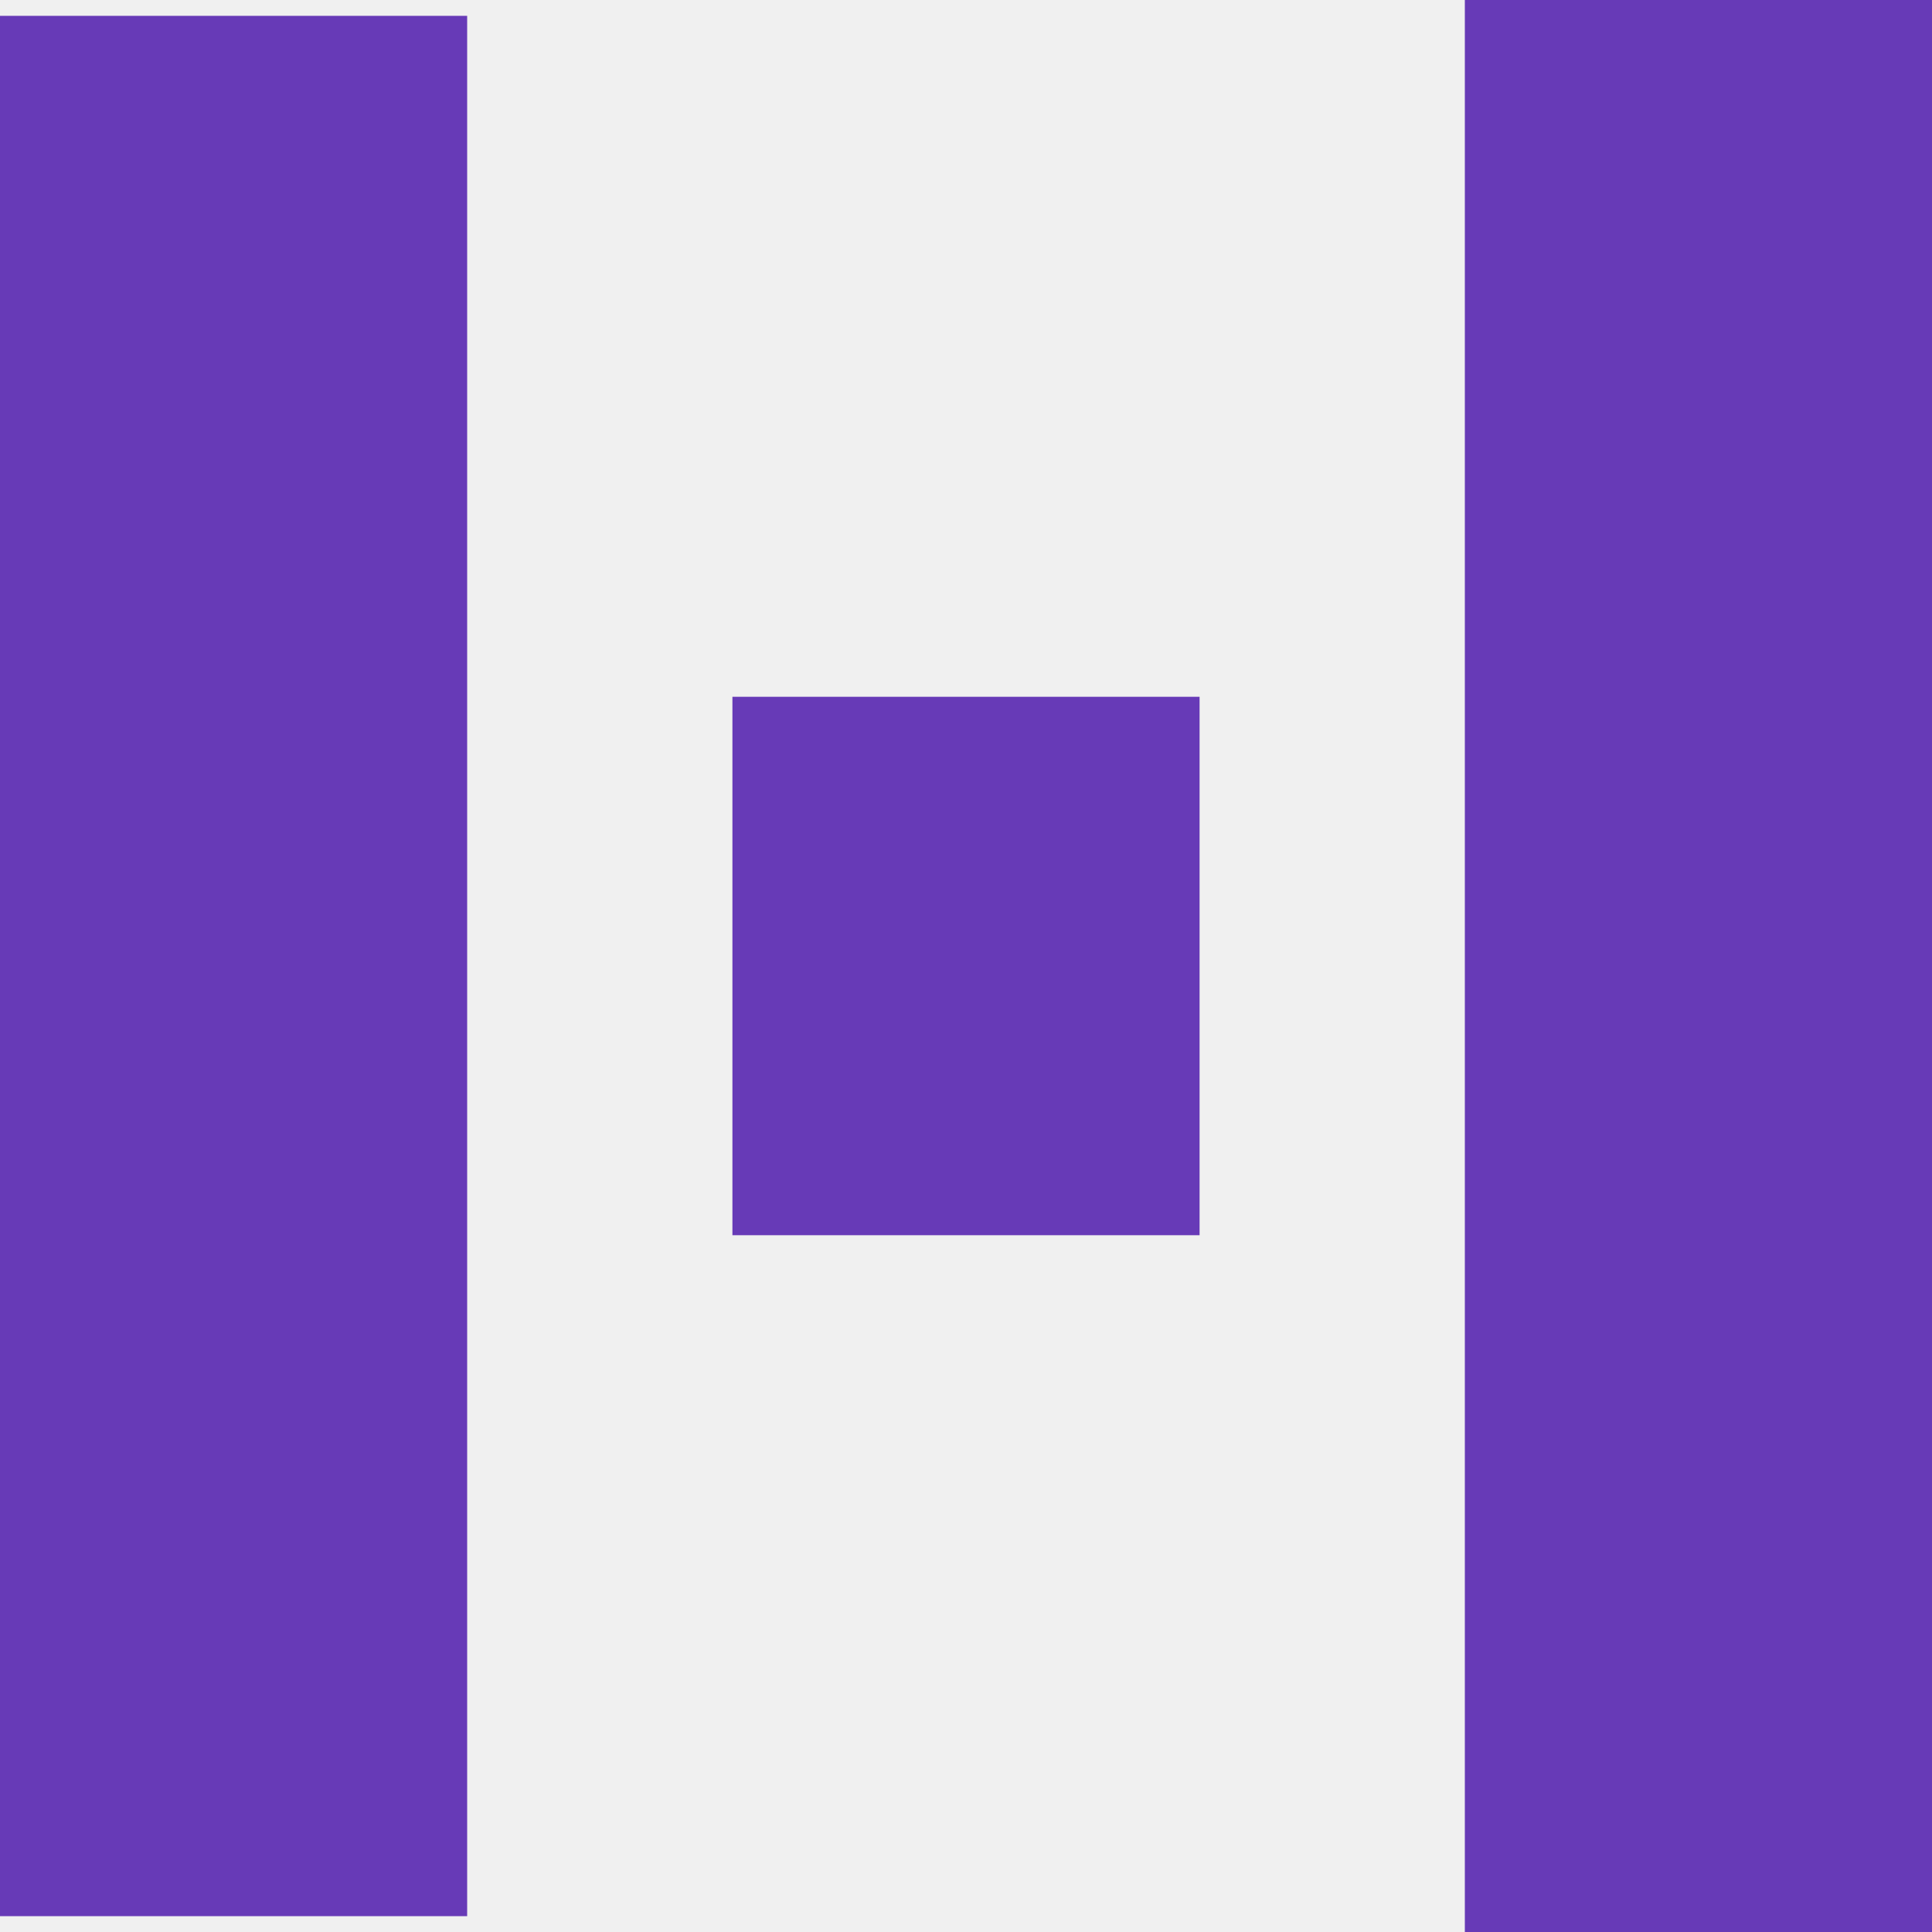
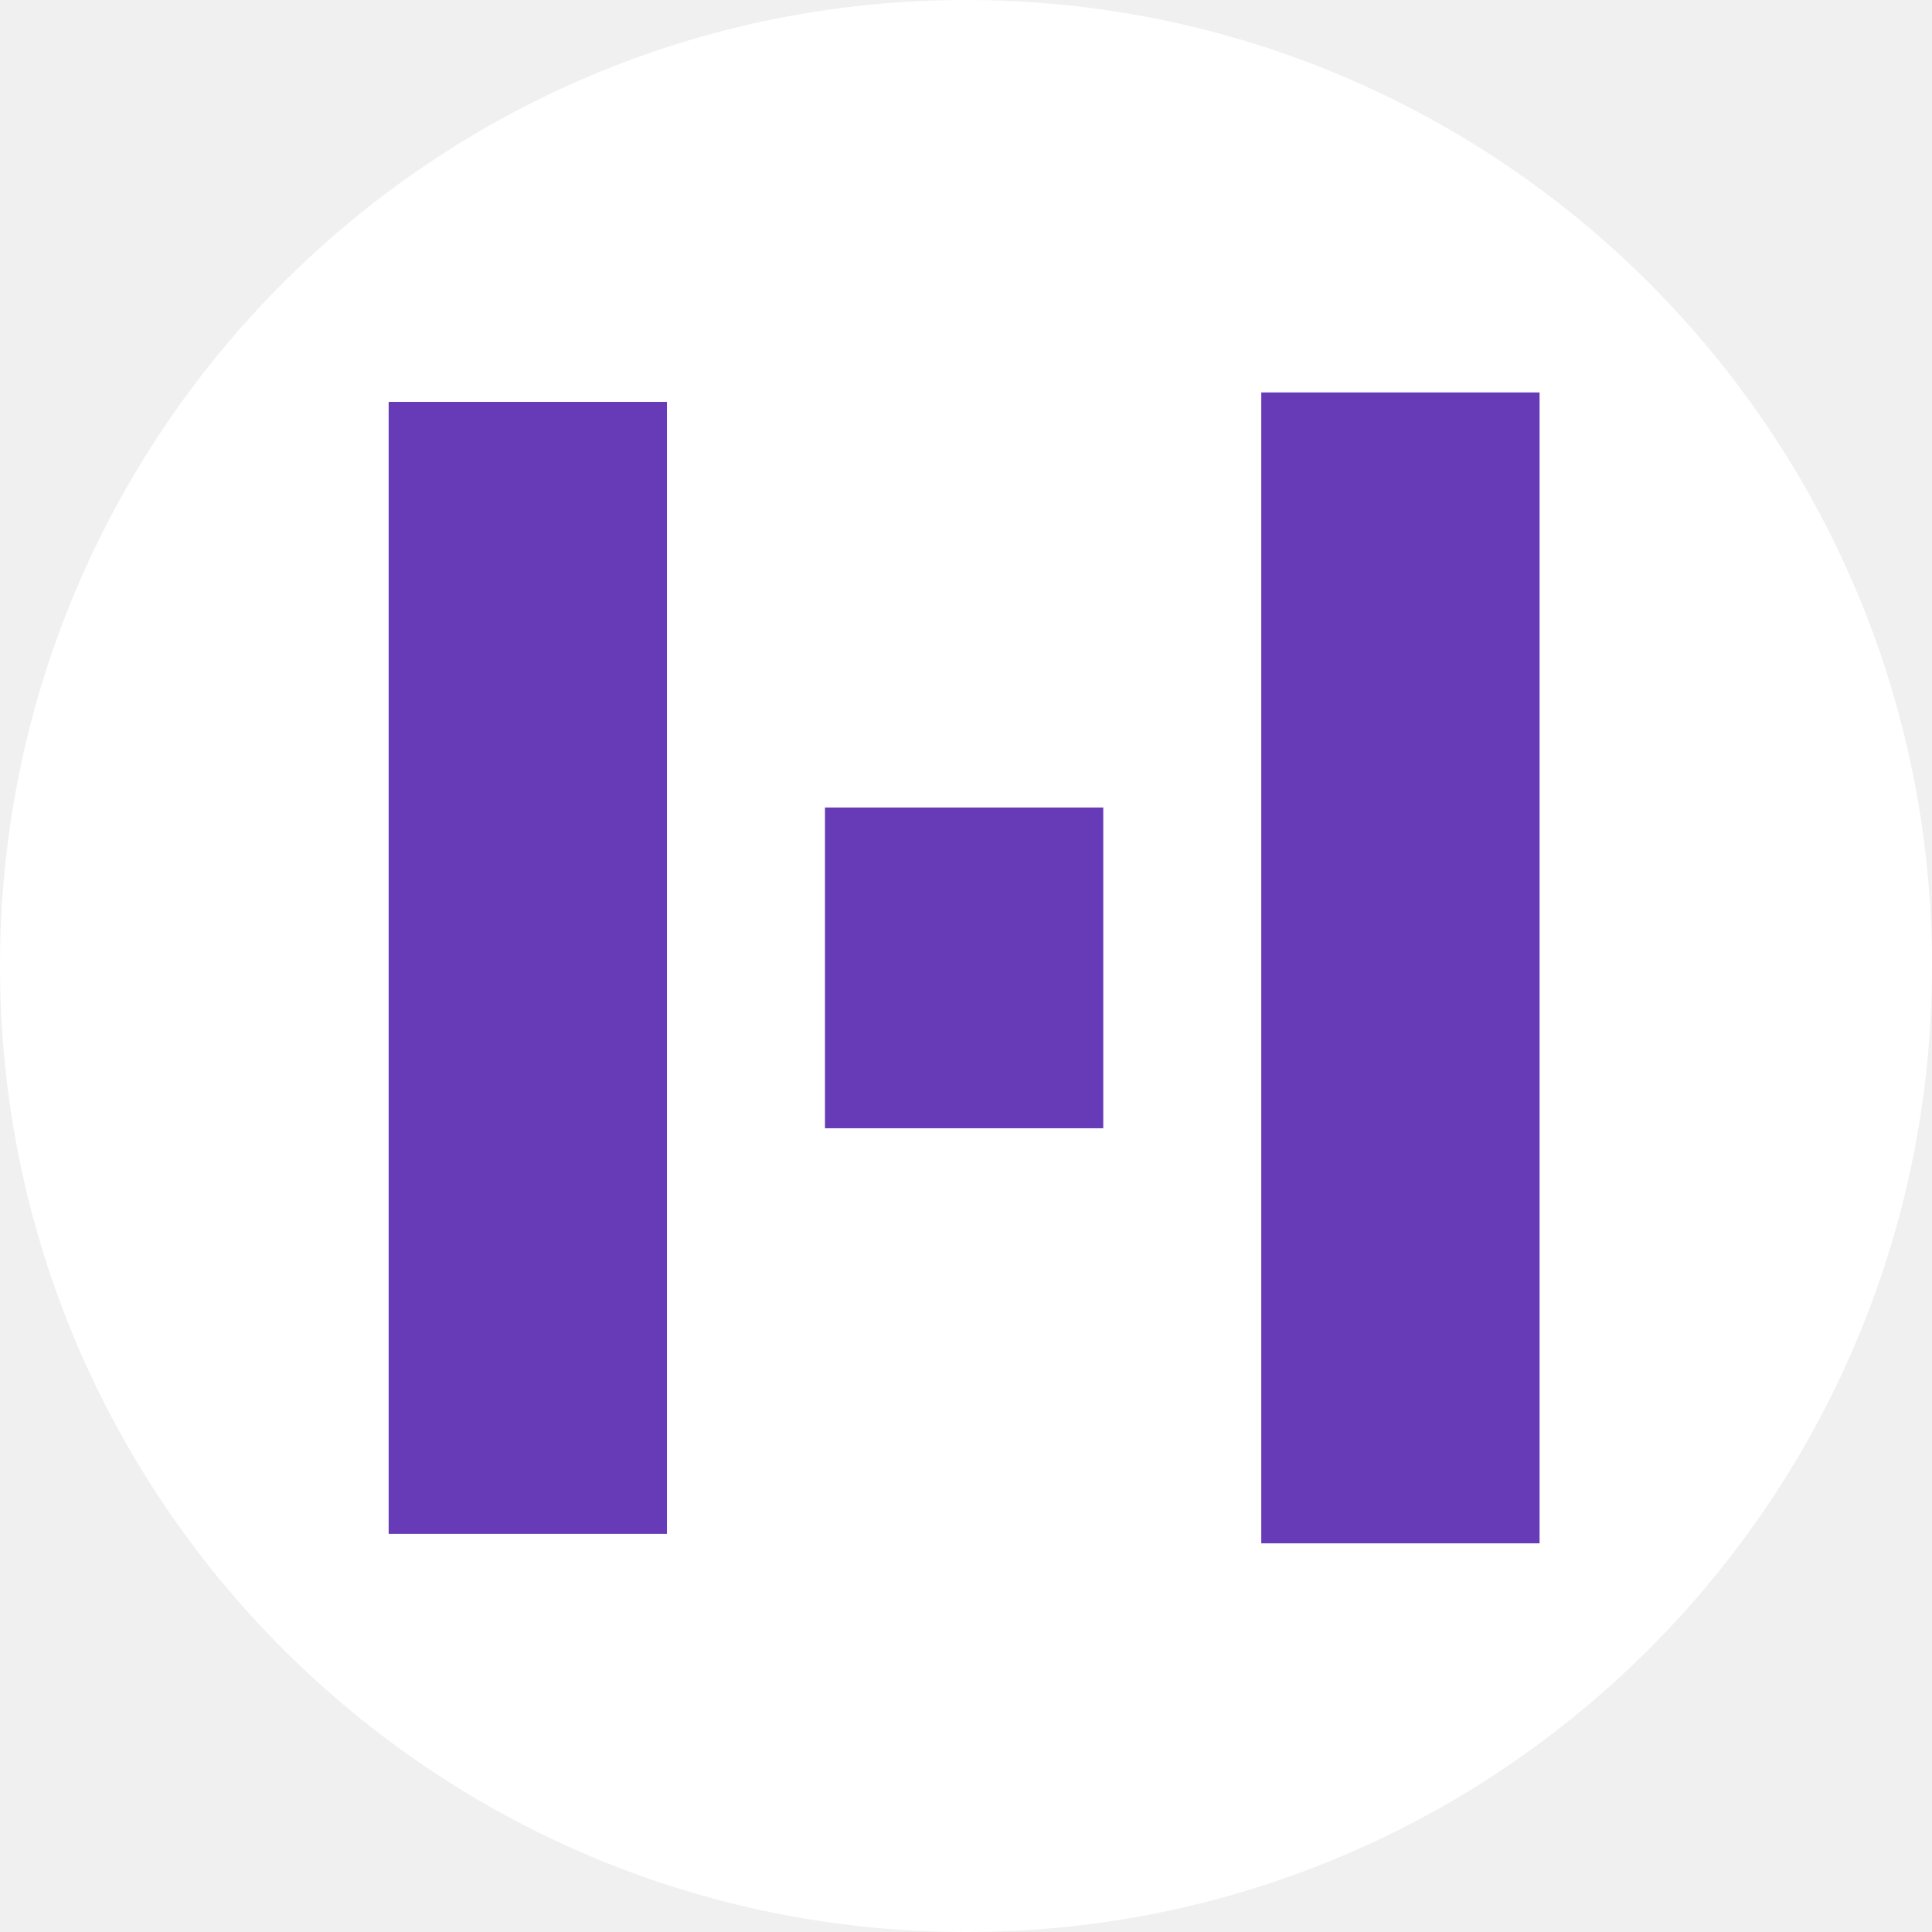
<svg xmlns="http://www.w3.org/2000/svg" width="512" height="512" viewBox="0 0 512 512" fill="none">
-   <rect width="123.803" height="503.607" transform="translate(0 4.19672)" fill="#673AB7" />
-   <rect width="123.803" height="142.689" transform="translate(194.098 184.656)" fill="#673AB7" />
-   <rect width="123.803" height="512" transform="translate(388.197)" fill="#673AB7" />
+   <circle cx="256" cy="256" r="256" fill="white" />
+   <rect width="73.75" height="300" transform="translate(103 106.5)" fill="#673AB7" />
+   <rect width="73.75" height="85" transform="translate(218.625 214)" fill="#673AB7" />
+   <rect width="73.75" height="305" transform="translate(334.25 104)" fill="#673AB7" />
</svg>
